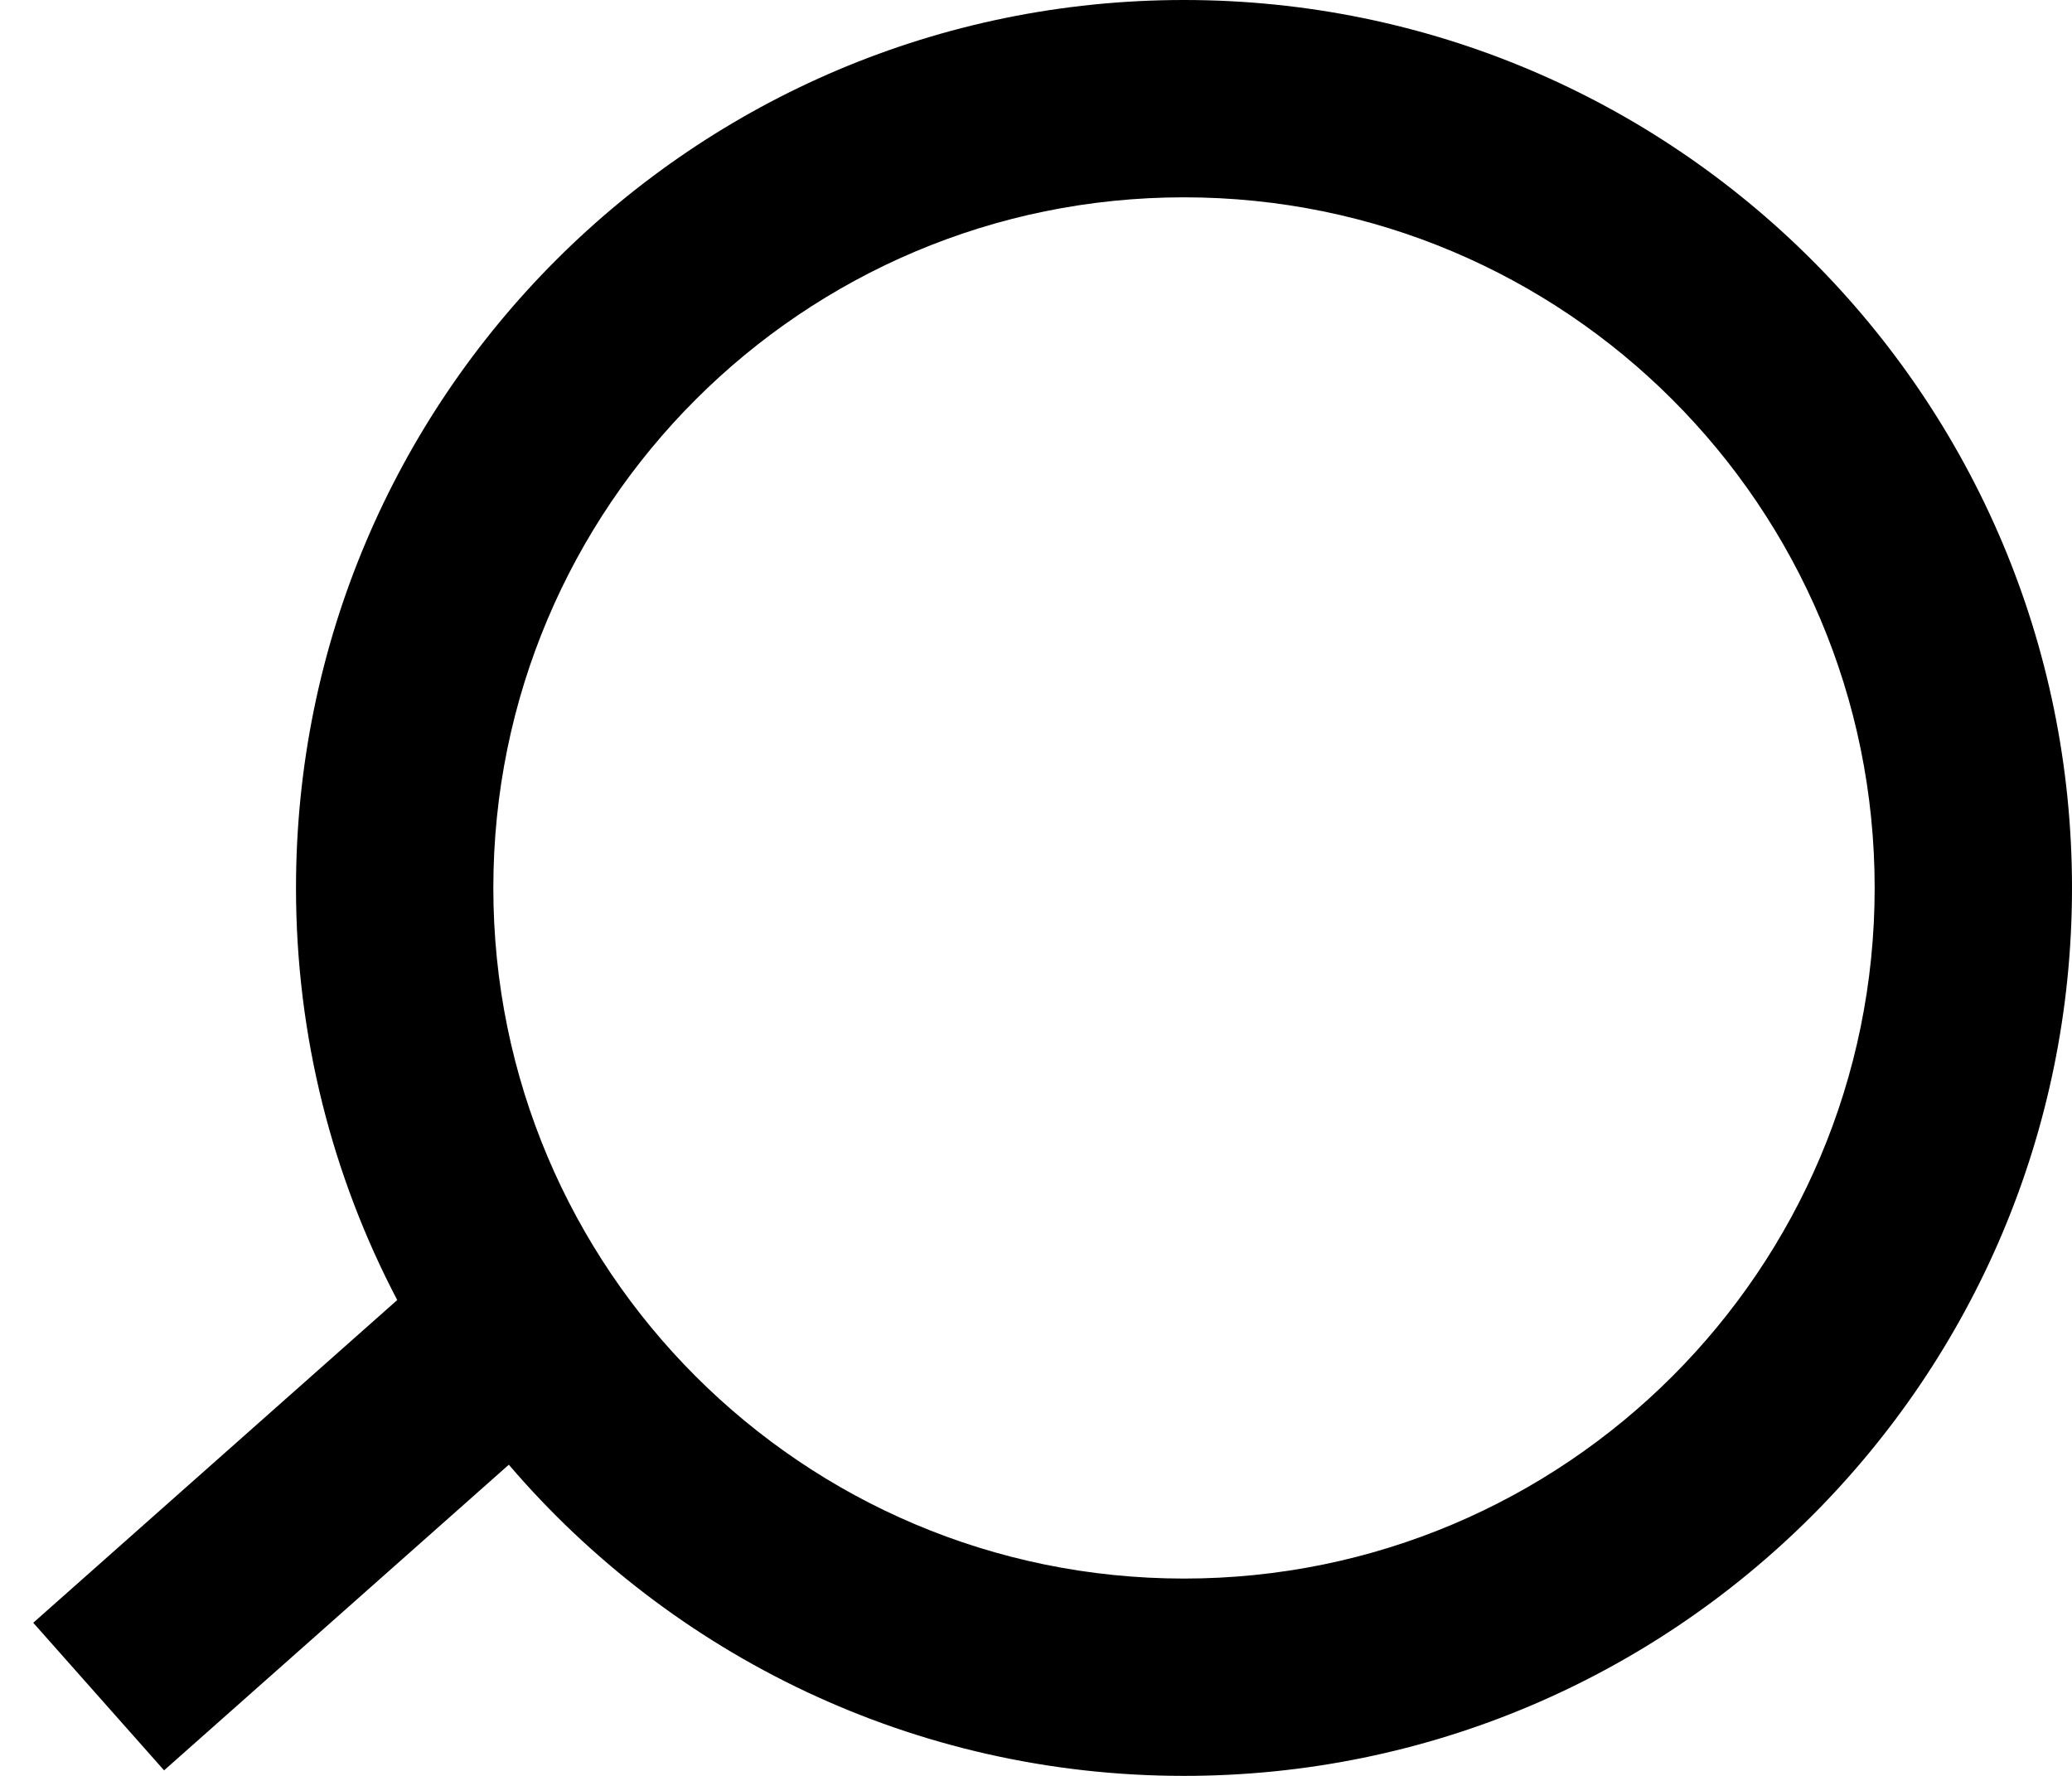
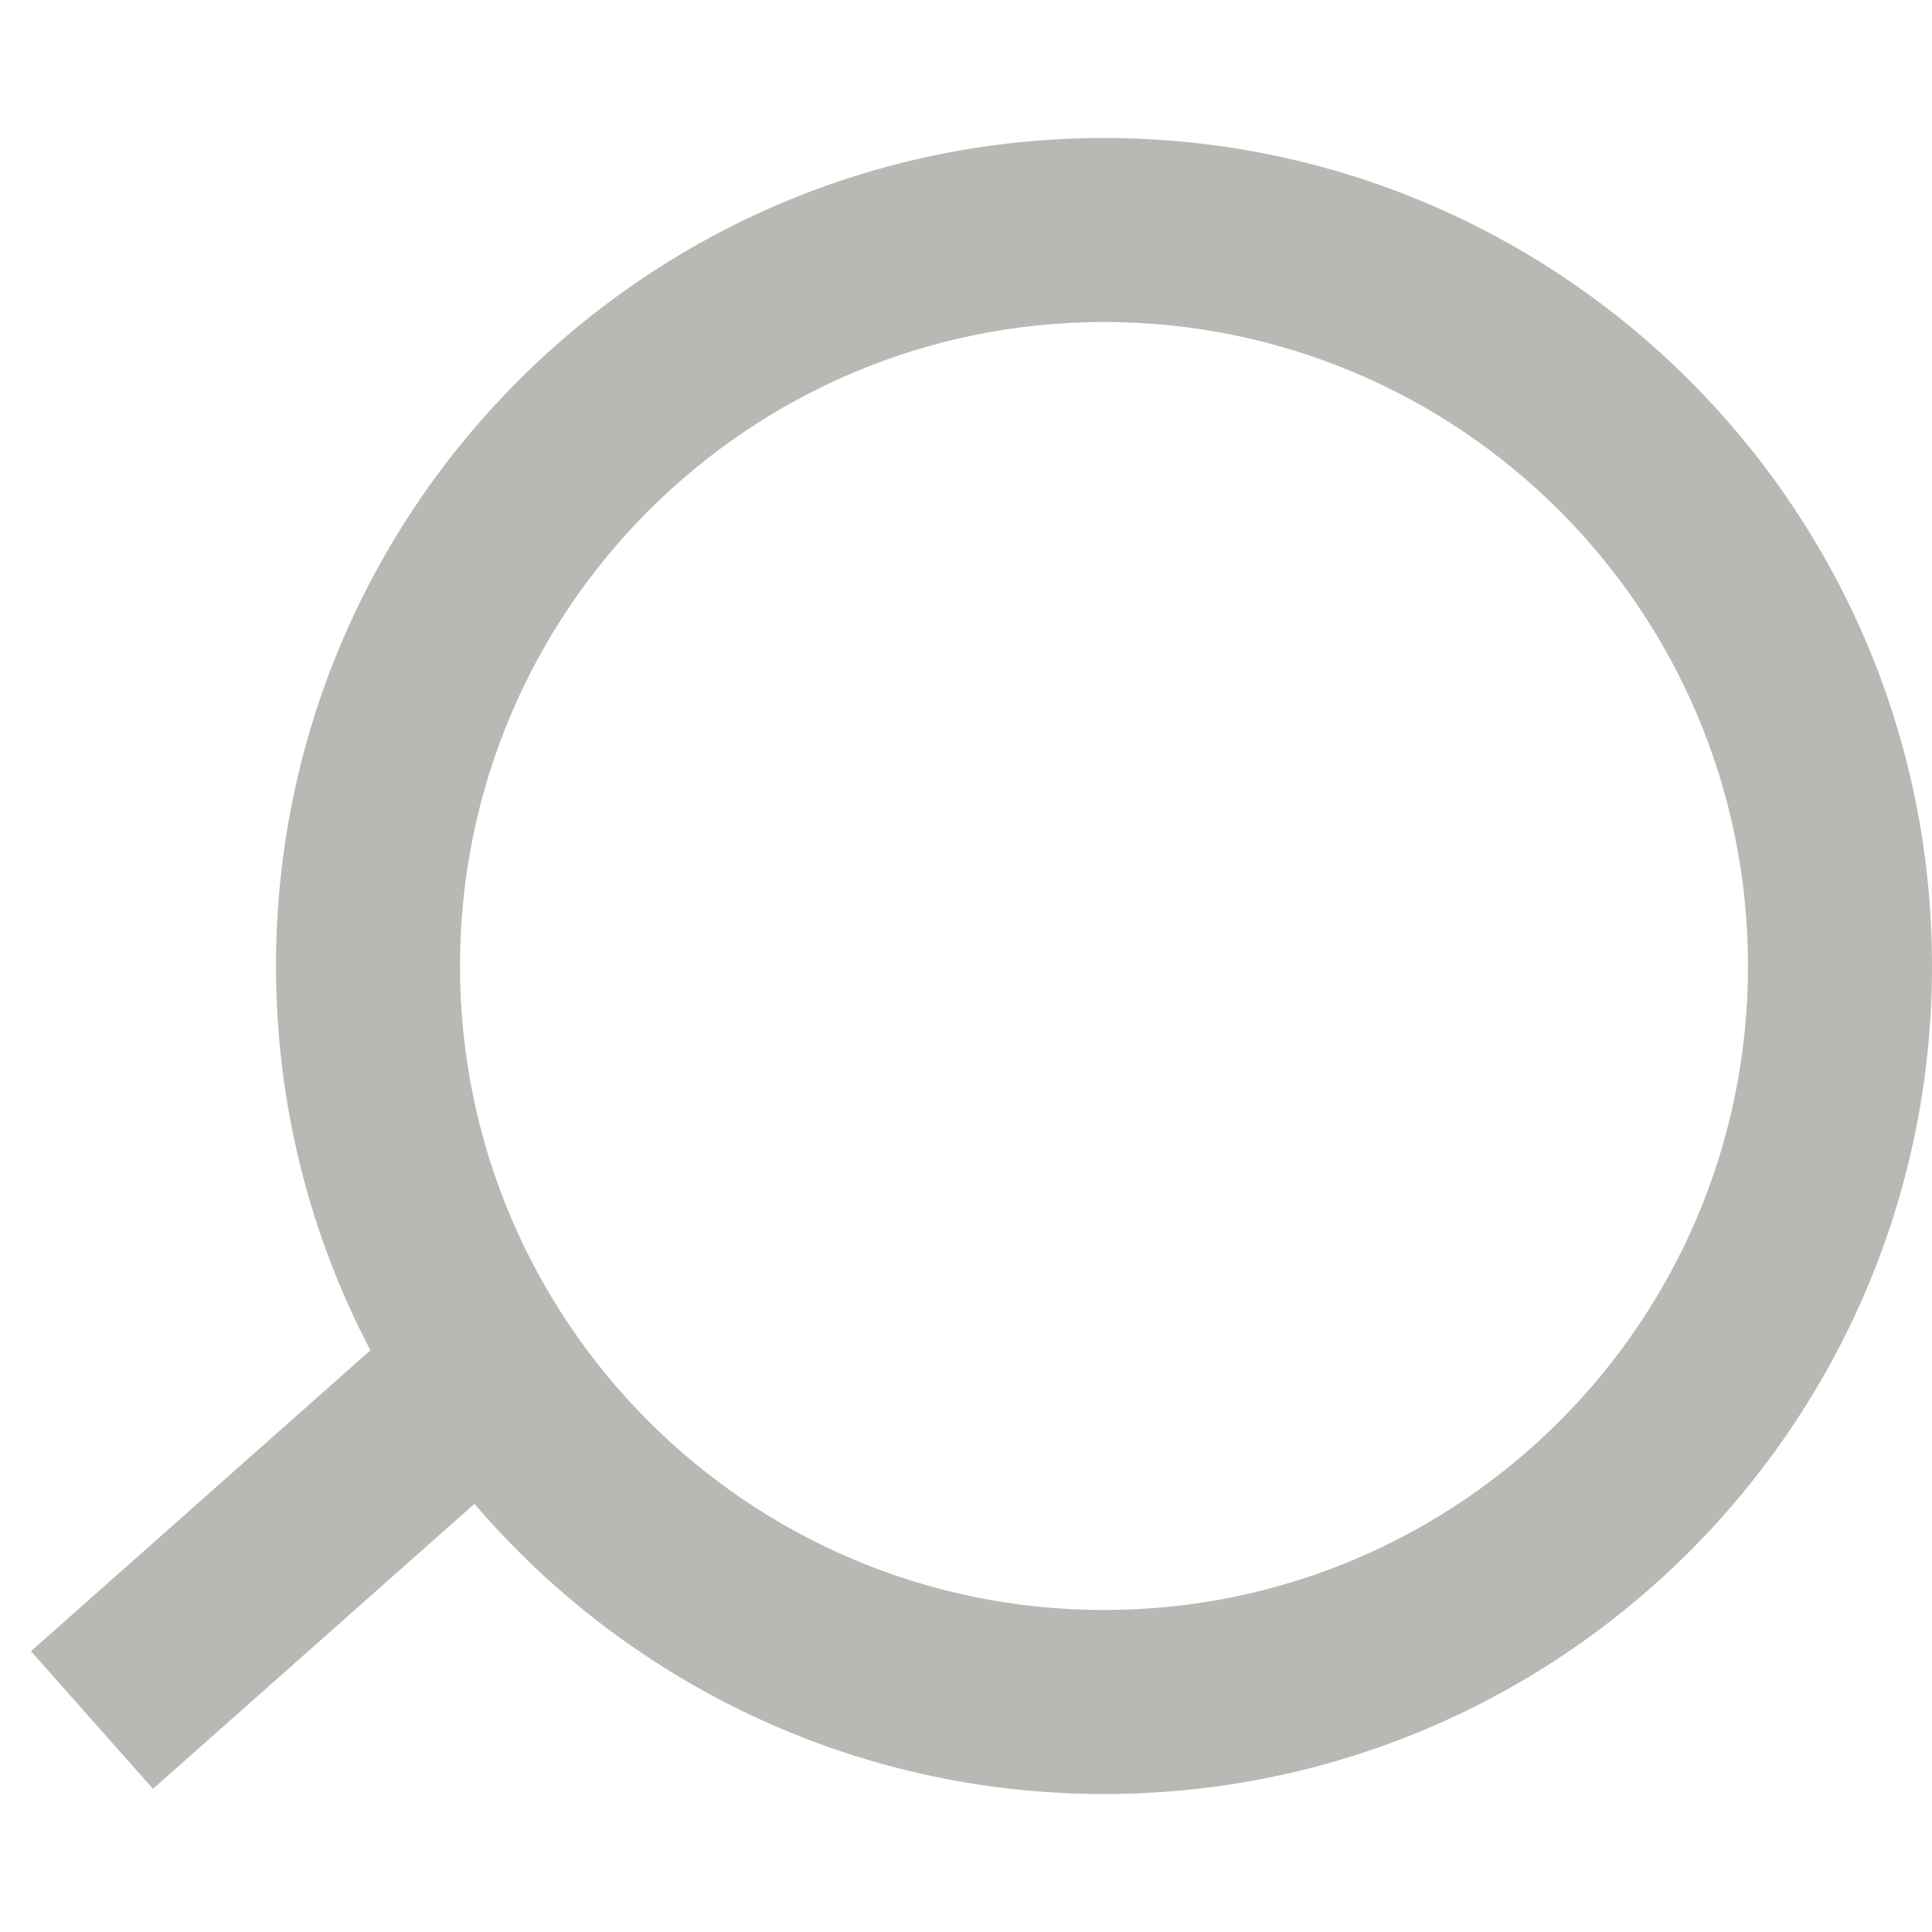
- <svg xmlns="http://www.w3.org/2000/svg" width="21" height="18" viewBox="0 0 21 18" fill="none">
-   <path id="Union" fill-rule="evenodd" clip-rule="evenodd" d="M19 9C19 5.134 15.866 2 12 2C8.134 2 5 5.134 5 9C5 12.866 8.134 16 12 16C15.866 16 19 12.866 19 9ZM12 0C16.971 0 21 4.029 21 9C21 13.971 16.971 18 12 18C9.261 18 6.808 16.776 5.157 14.846L1.663 17.944L0.337 16.448L4.026 13.177C3.371 11.928 3 10.508 3 9C3 4.029 7.029 0 12 0Z" fill="black" />
+ <svg xmlns="http://www.w3.org/2000/svg" width="28.8" height="28.8" viewBox="0 0 21 18" fill="none">
+   <path id="Union" fill-rule="evenodd" clip-rule="evenodd" d="M19 9C19 5.134 15.866 2 12 2C8.134 2 5 5.134 5 9C5 12.866 8.134 16 12 16C15.866 16 19 12.866 19 9ZM12 0C16.971 0 21 4.029 21 9C21 13.971 16.971 18 12 18C9.261 18 6.808 16.776 5.157 14.846L1.663 17.944L0.337 16.448L4.026 13.177C3.371 11.928 3 10.508 3 9C3 4.029 7.029 0 12 0Z" fill="#B7B9B4" />
</svg>
